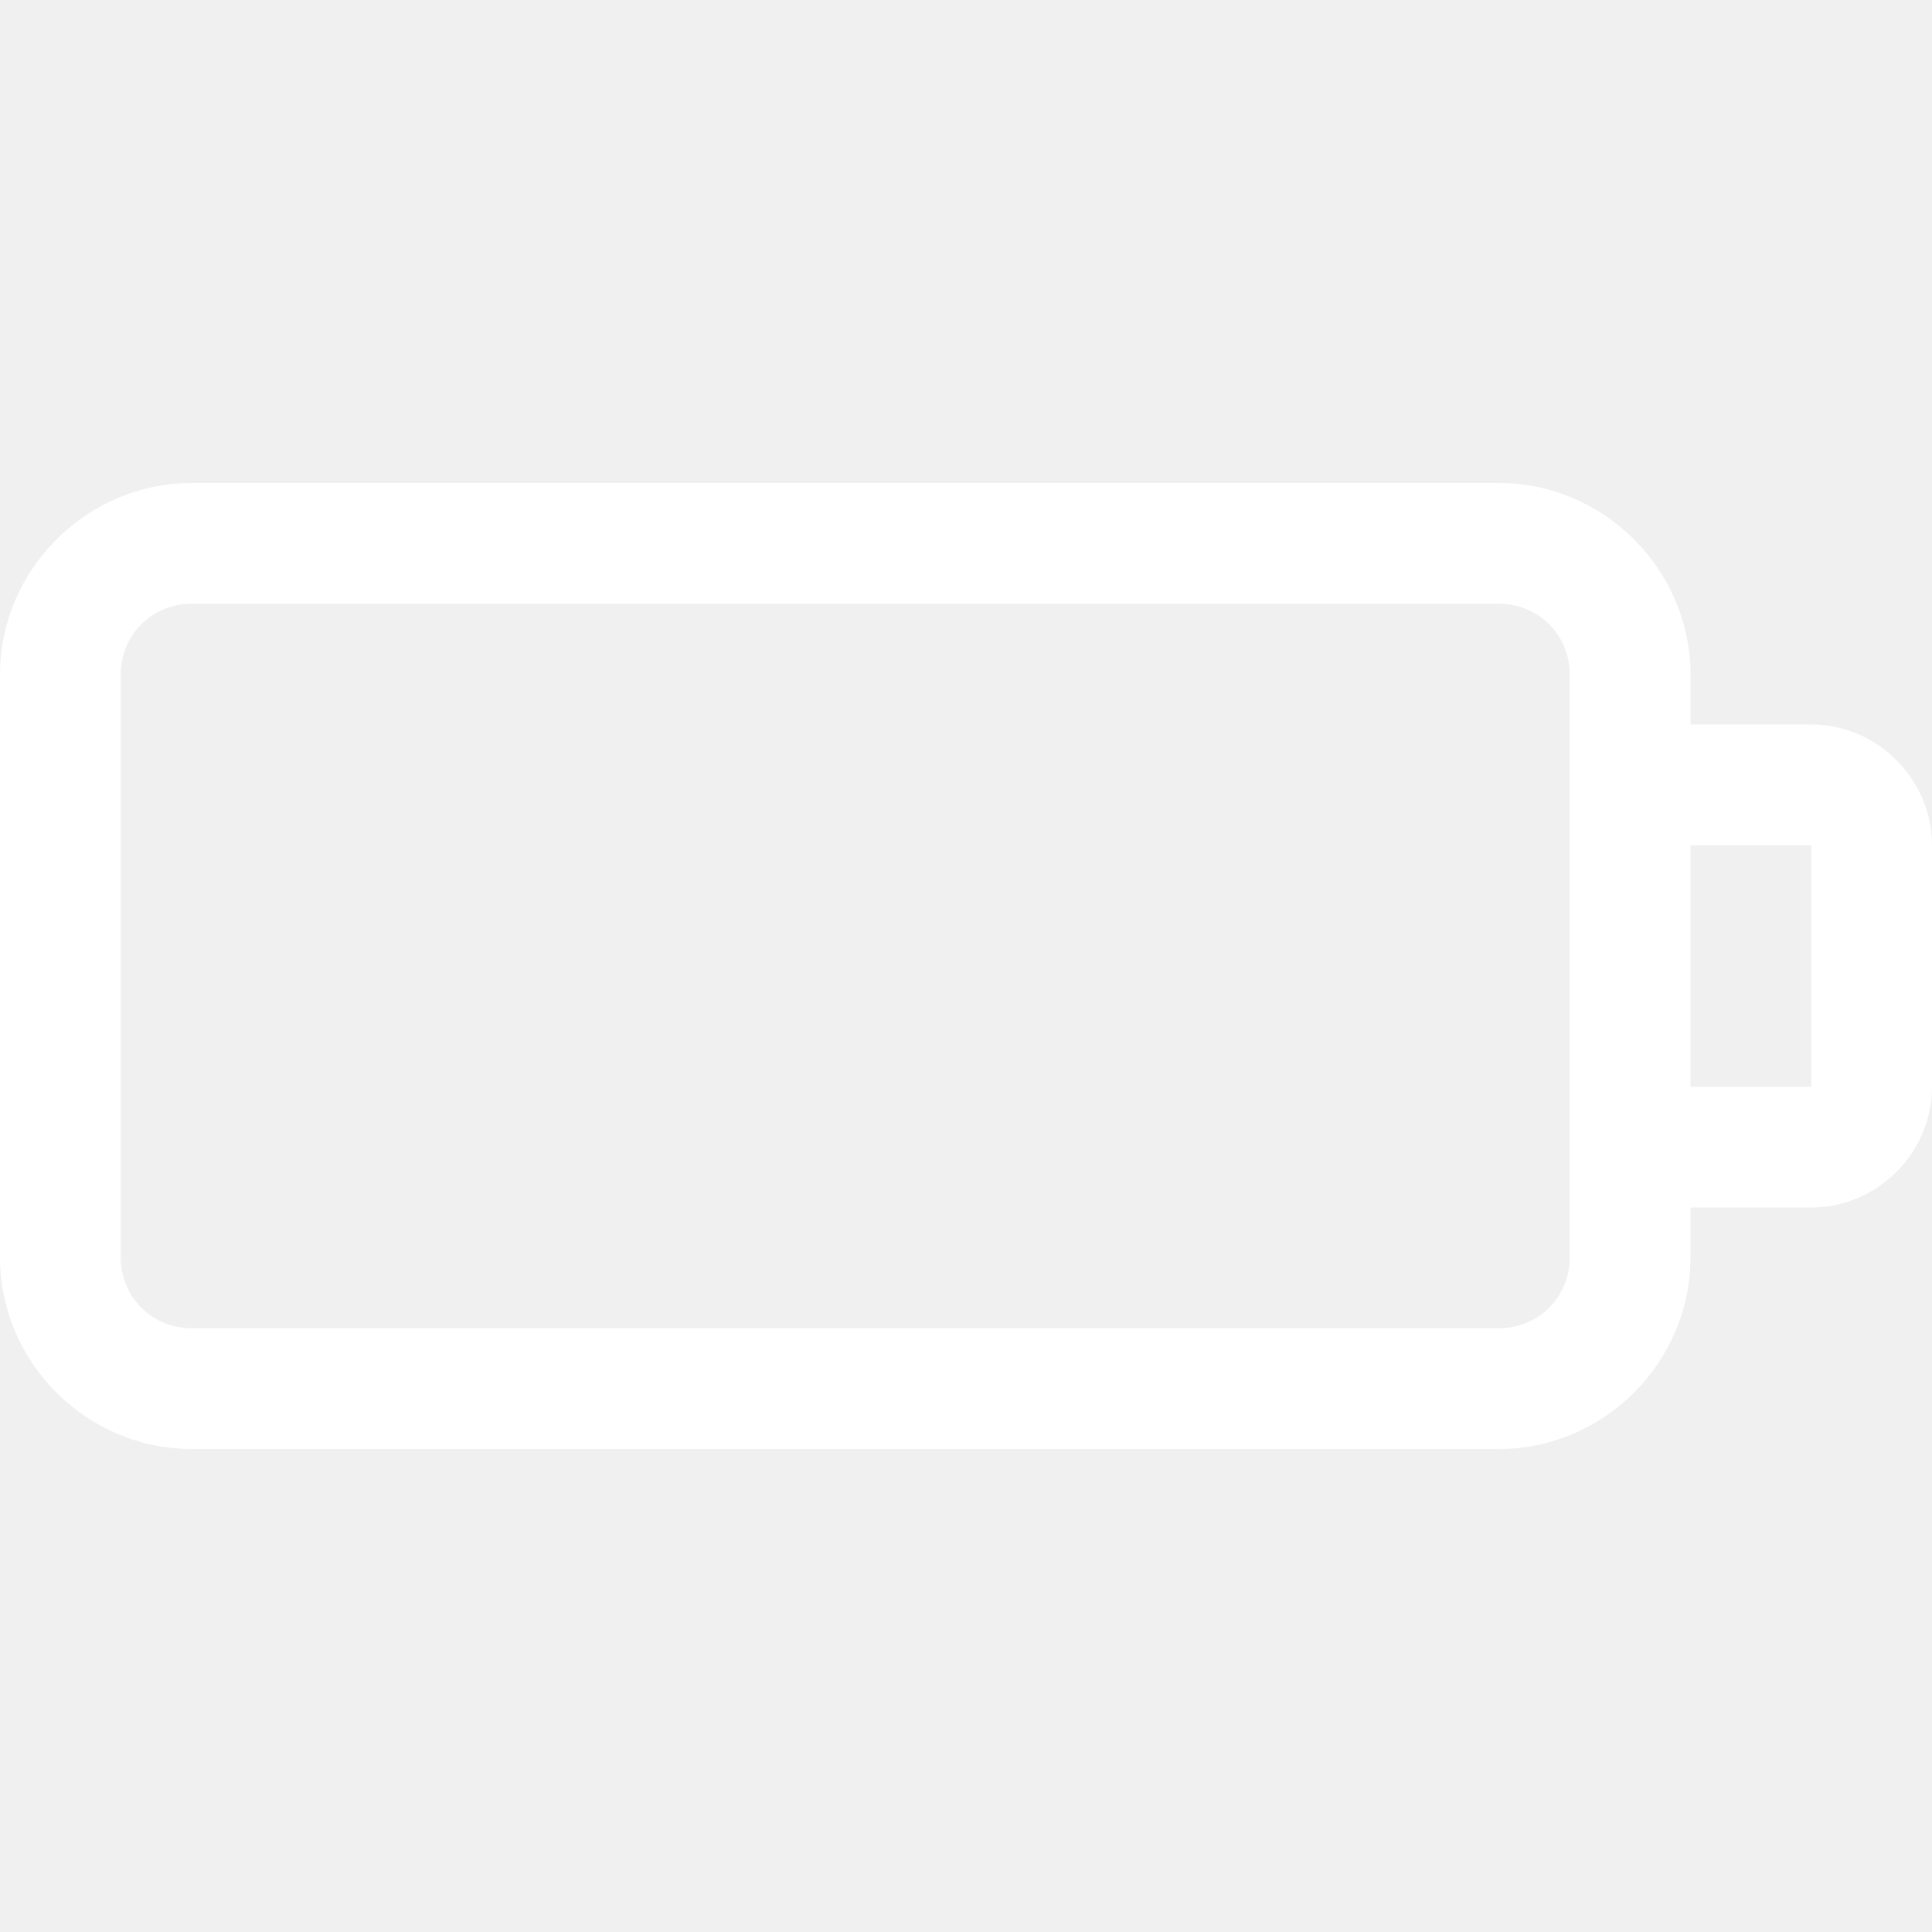
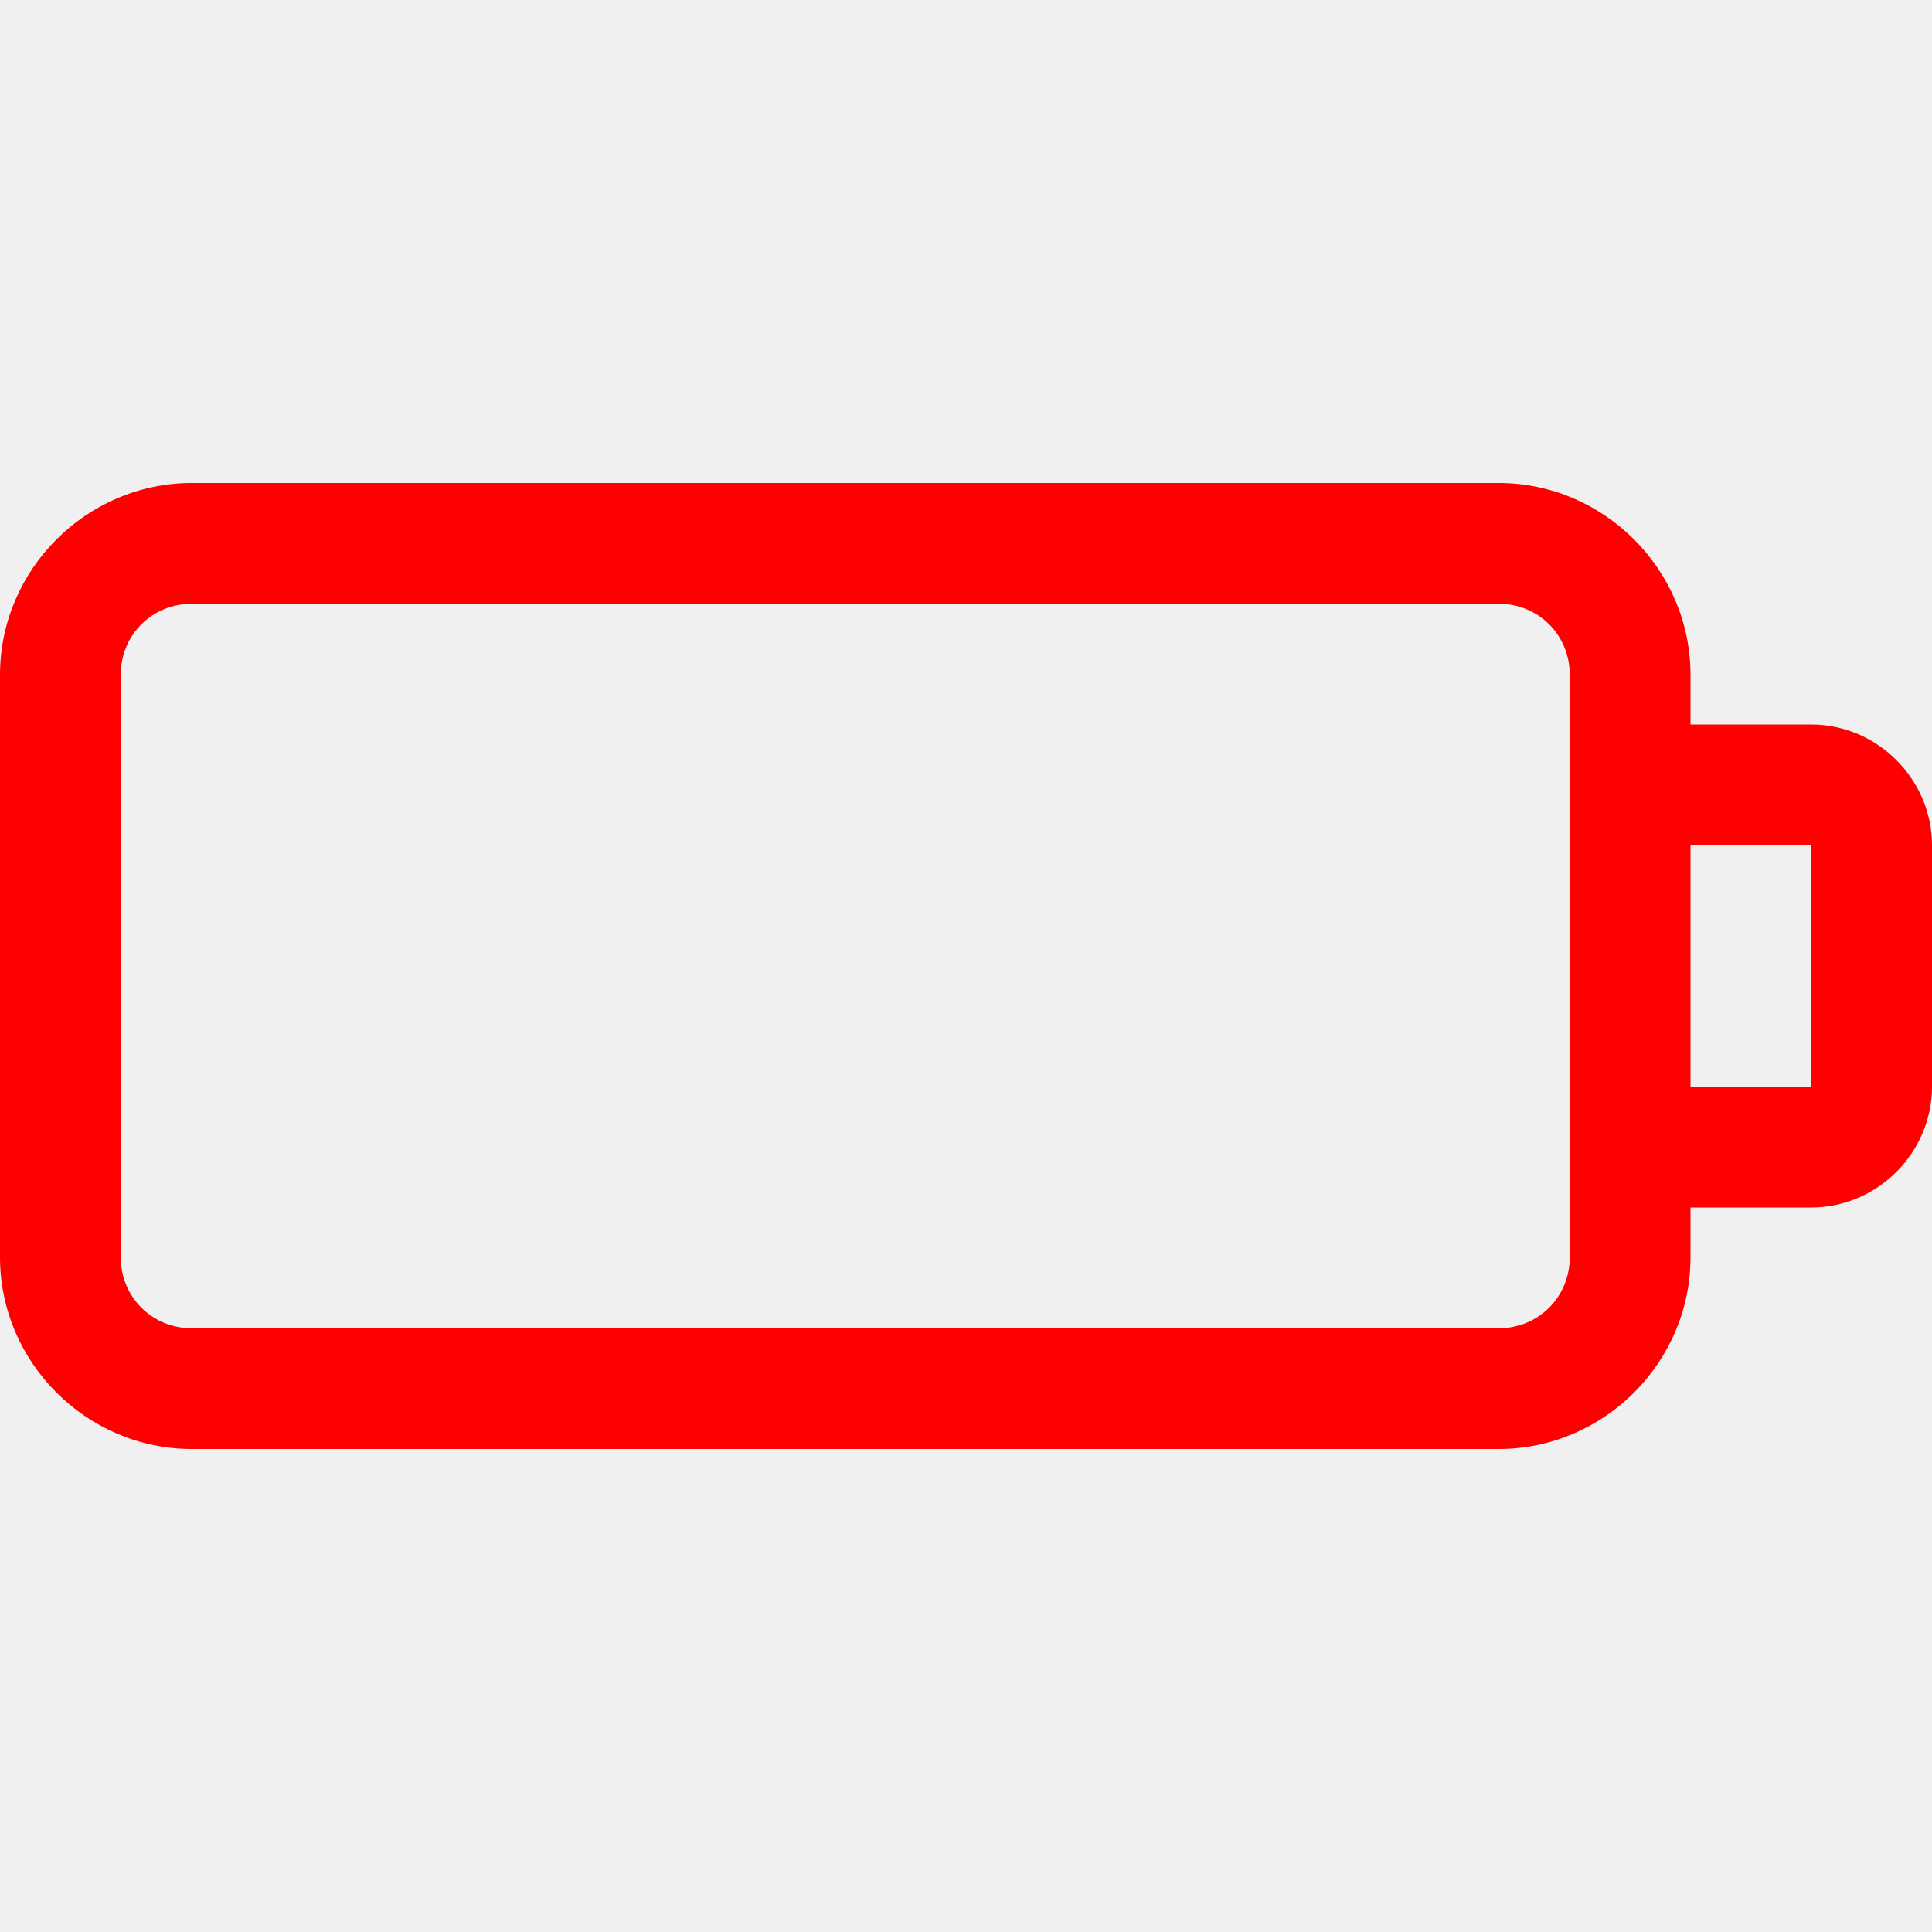
- <svg xmlns="http://www.w3.org/2000/svg" viewBox="0 0 16 16" version="1.1" id="svg4">
-   <defs id="defs8" />
-   <path style="line-height:normal;text-indent:0;text-align:start;text-decoration-line:none;text-decoration-style:solid;text-decoration-color:#000;text-transform:none;block-progression:tb;isolation:auto;mix-blend-mode:normal;fill:#ffffff" d="M 1.588 4 C 0.717 4 1.4802974e-16 4.717 0 5.588 L 0 10.412 C 0 11.283 0.717 12 1.588 12 L 12.412 12 C 13.283 12 14 11.283 14 10.412 L 14 10 L 15 10 C 15.547 10 16 9.547 16 9 L 16 7 C 16 6.453 15.547 6 15 6 L 14 6 L 14 5.588 C 14 4.717 13.283 4 12.412 4 L 1.588 4 z M 1.588 5 L 12.412 5 C 12.742 5 13 5.258 13 5.588 L 13 10.412 C 13 10.742 12.742 11 12.412 11 L 1.588 11 C 1.258 11 1 10.742 1 10.412 L 1 5.588 C 1 5.258 1.258 5 1.588 5 z M 14 7 L 15 7 L 15 9 L 14 9 L 14 7 z" font-weight="400" font-family="sans-serif" white-space="normal" overflow="visible" id="path2" />
+ <svg xmlns="http://www.w3.org/2000/svg" width="16" height="16">
+   <g>
+     <rect fill="none" id="canvas_background" height="602" width="802" y="-1" x="-1" />
+   </g>
+   <g>
+     <path fill="#ff0000" id="path2" d="m1.588,4c-0.871,0 -1.588,0.717 -1.588,1.588l0,4.824c0,0.871 0.717,1.588 1.588,1.588l10.824,0c0.871,0 1.588,-0.717 1.588,-1.588l0,-0.412l1,0c0.547,0 1,-0.453 1,-1l0,-2c0,-0.547 -0.453,-1 -1,-1l-1,0l0,-0.412c0,-0.871 -0.717,-1.588 -1.588,-1.588l-10.824,0zm0,1l10.824,0c0.329,0 0.588,0.258 0.588,0.588l0,4.824c0,0.329 -0.258,0.588 -0.588,0.588l-10.824,0c-0.329,0 -0.588,-0.258 -0.588,-0.588l0,-4.824c0,-0.329 0.258,-0.588 0.588,-0.588zm12.412,2l1,0l0,2l-1,0l0,-2z" />
+   </g>
</svg>
